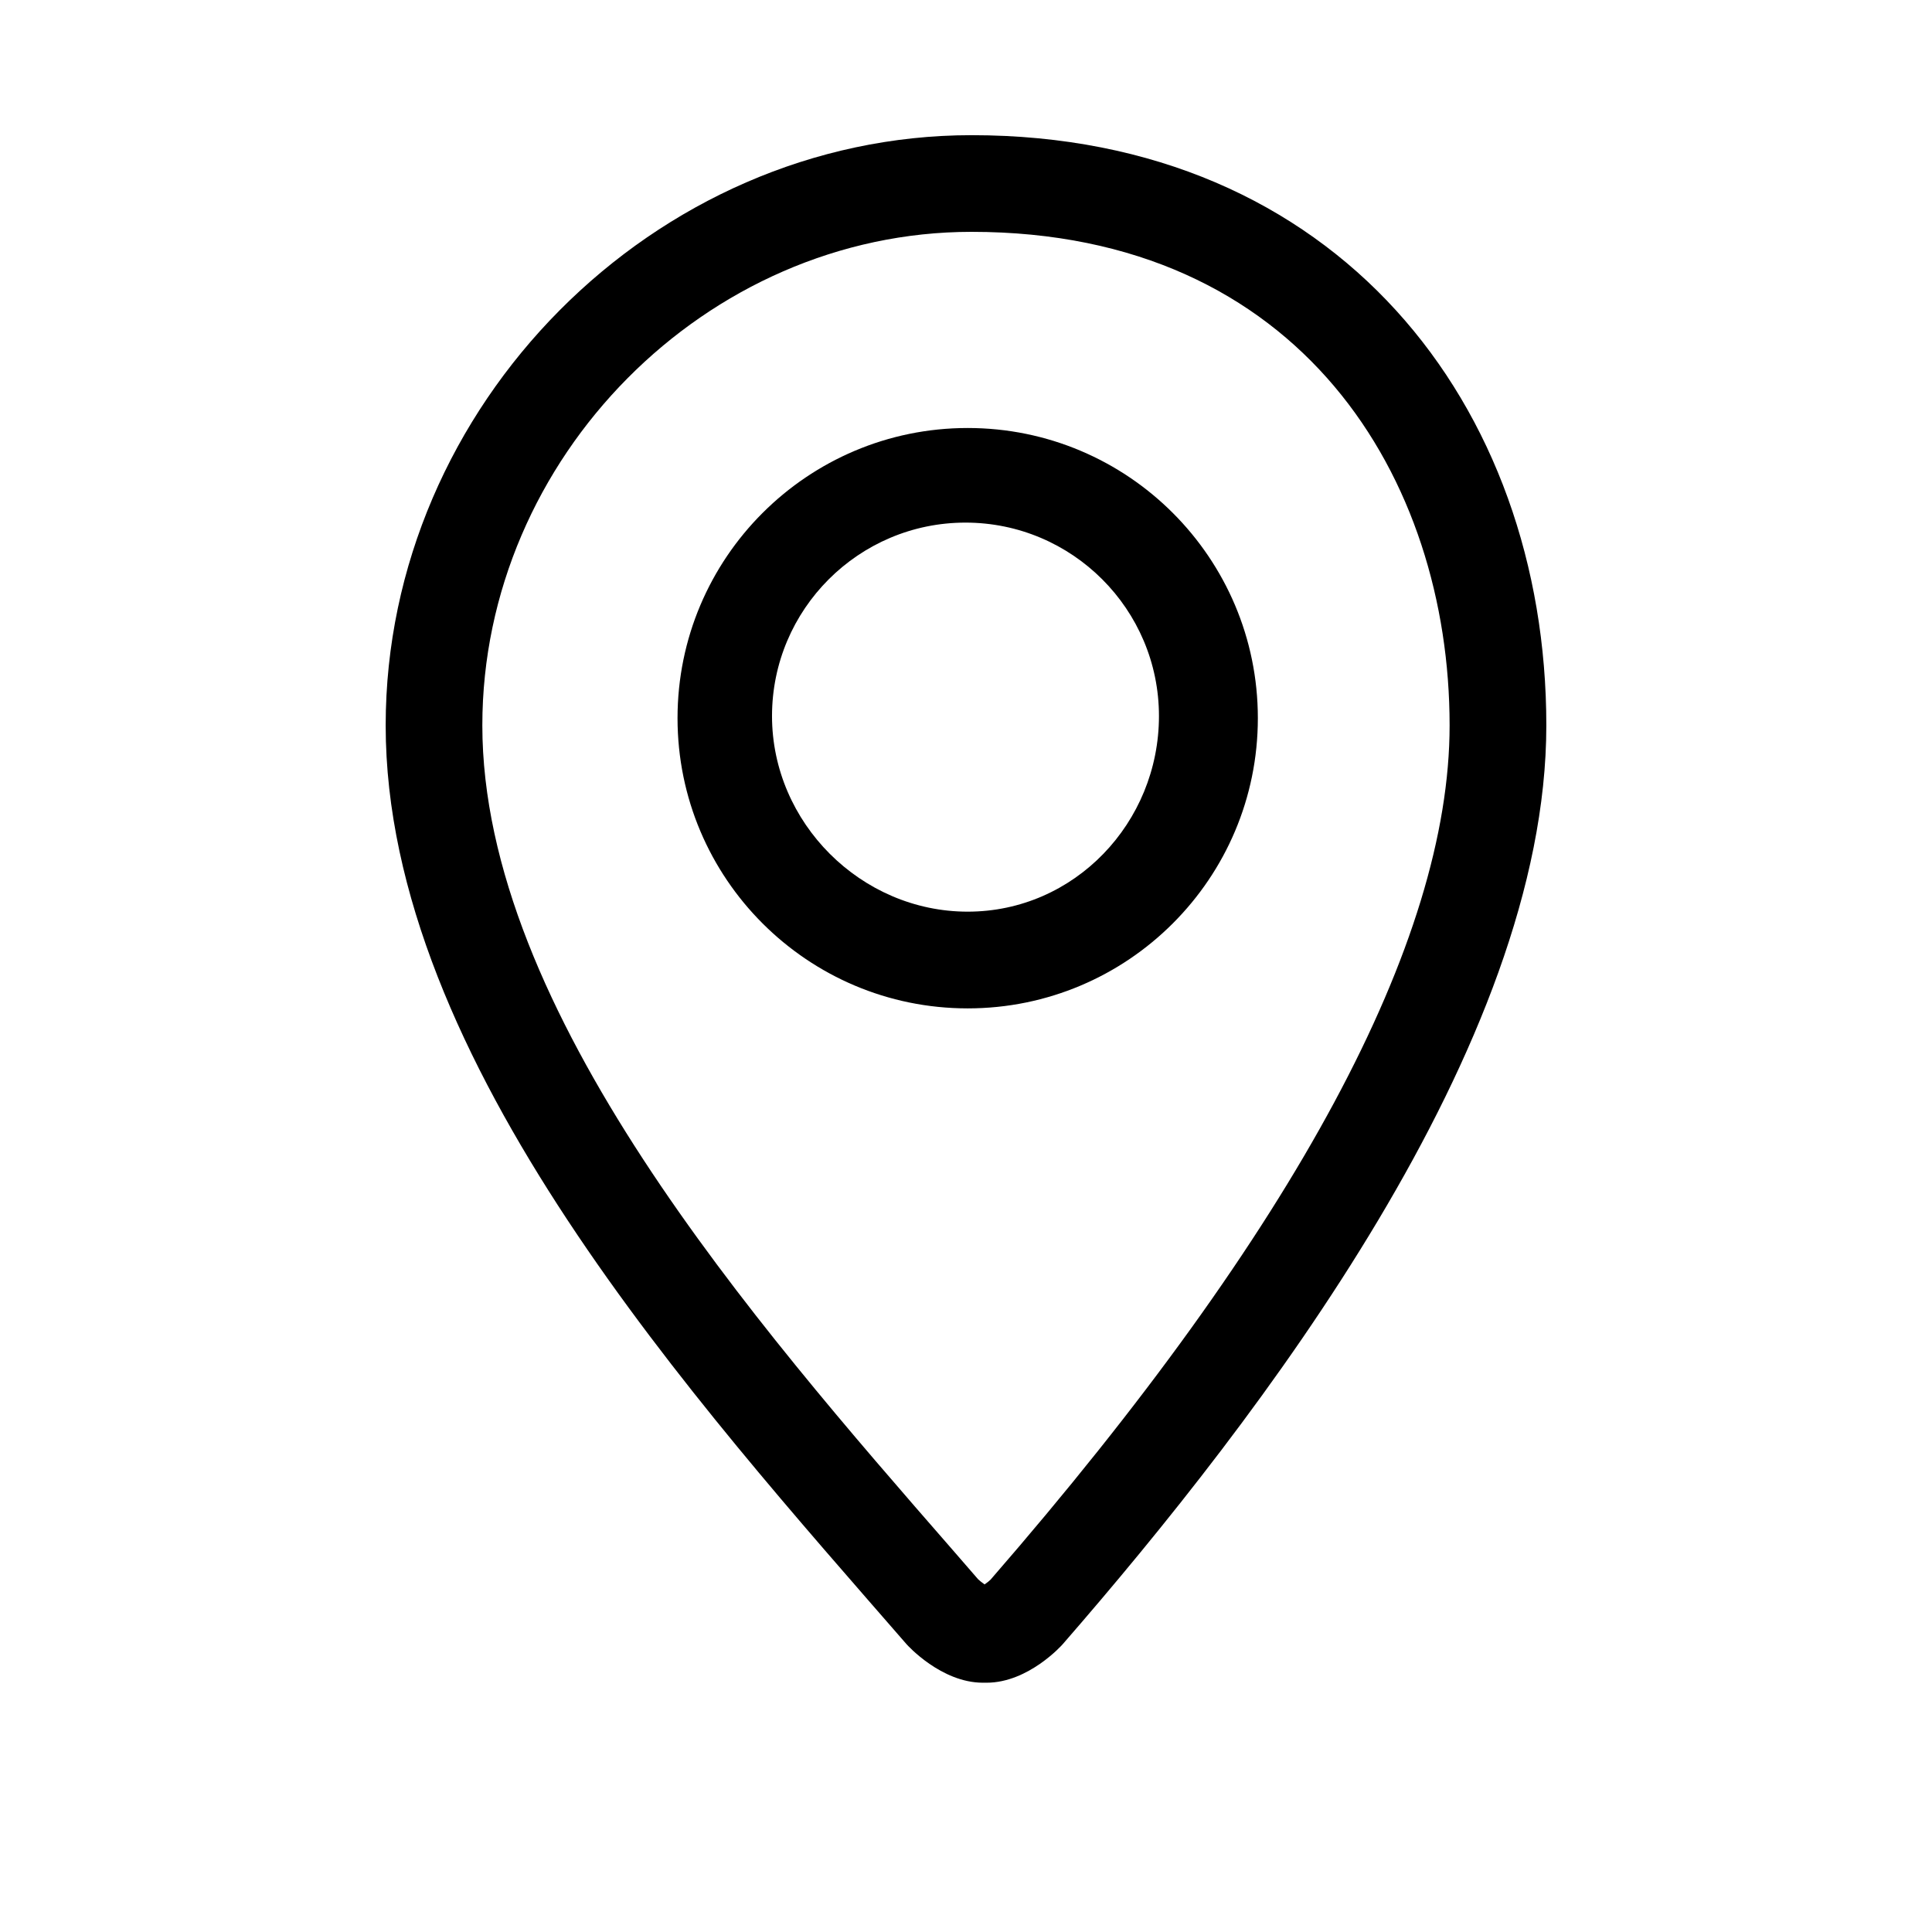
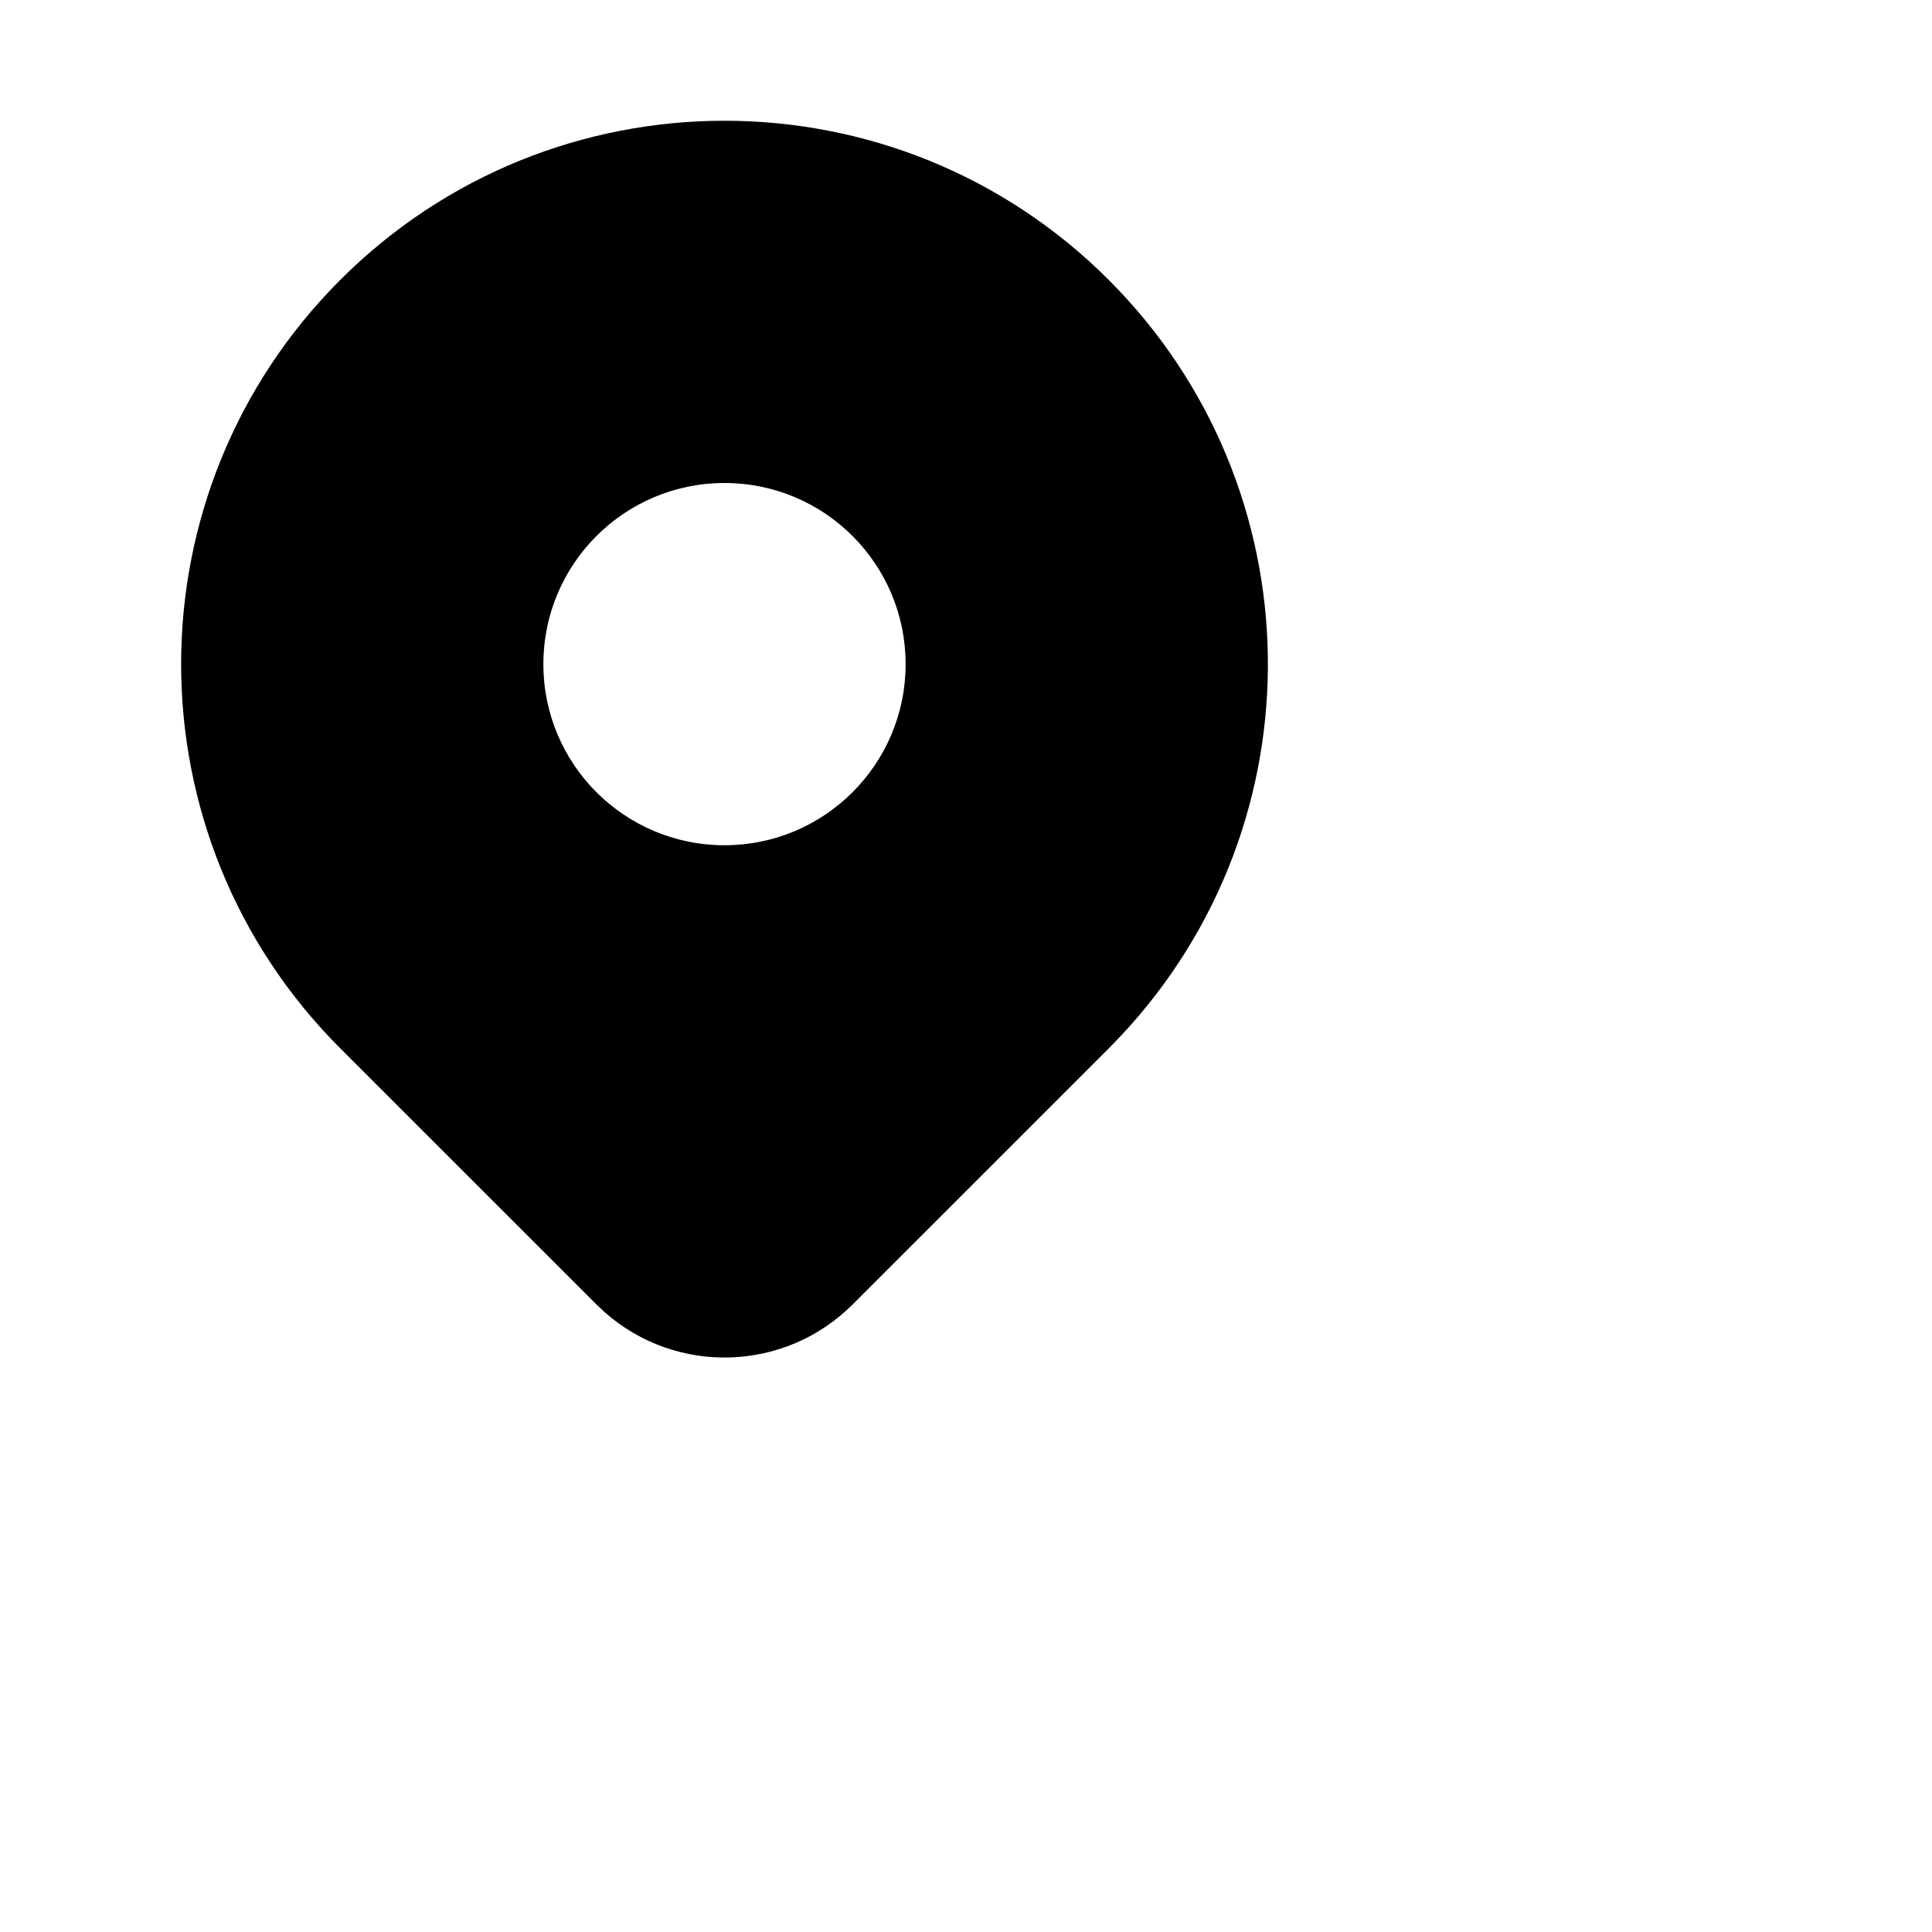
- <svg xmlns="http://www.w3.org/2000/svg" fill="#000000" width="800px" height="800px" viewBox="0 0 32 32" version="1.1">
-   <path d="M 16.092 2.239 C 10.838 2.239 6.388 6.714 6.388 12.015 C 6.388 17.566 11.546 23.243 15.015 27.233 C 15.029 27.249 15.589 27.871 16.28 27.871 L 16.341 27.871 C 17.032 27.871 17.589 27.249 17.602 27.233 C 20.858 23.49 25.612 17.318 25.612 12.015 C 25.612 6.714 22.142 2.239 16.092 2.239 Z M 16.413 26.158 C 16.385 26.186 16.344 26.217 16.308 26.243 C 16.271 26.218 16.231 26.186 16.201 26.158 L 15.782 25.675 C 12.493 21.903 7.989 16.735 7.989 12.014 C 7.989 7.583 11.7 3.84 16.091 3.84 C 21.561 3.84 24.01 7.945 24.01 12.014 C 24.01 15.598 21.453 20.357 16.412 26.158 L 16.413 26.158 Z M 16.028 7.089 C 13.375 7.089 11.222 9.241 11.222 11.895 C 11.222 14.55 13.375 16.702 16.028 16.702 C 18.682 16.702 20.834 14.549 20.834 11.895 C 20.834 9.242 18.683 7.089 16.028 7.089 Z M 16.028 15.1 C 14.261 15.1 12.787 13.627 12.787 11.86 C 12.787 10.093 14.224 8.656 15.991 8.656 C 17.759 8.656 19.196 10.093 19.196 11.86 C 19.196 13.627 17.796 15.1 16.028 15.1 Z" style="" />
+ <svg xmlns="http://www.w3.org/2000/svg" width="60" height="60" viewBox="0 0 32 32" fill="currentColor" class="icon icon-tabler icons-tabler-filled icon-tabler-map-pin">
+   <path stroke="none" d="M0 0h24v24H0z" fill="none" />
+   <path d="M18.364 4.636a9 9 0 0 1 .203 12.519l-.203 .21l-4.243 4.242a3 3 0 0 1 -4.097 .135l-.144 -.135l-4.244 -4.243a9 9 0 0 1 12.728 -12.728zm-6.364 3.364a3 3 0 1 0 0 6a3 3 0 0 0 0 -6z" />
</svg>
